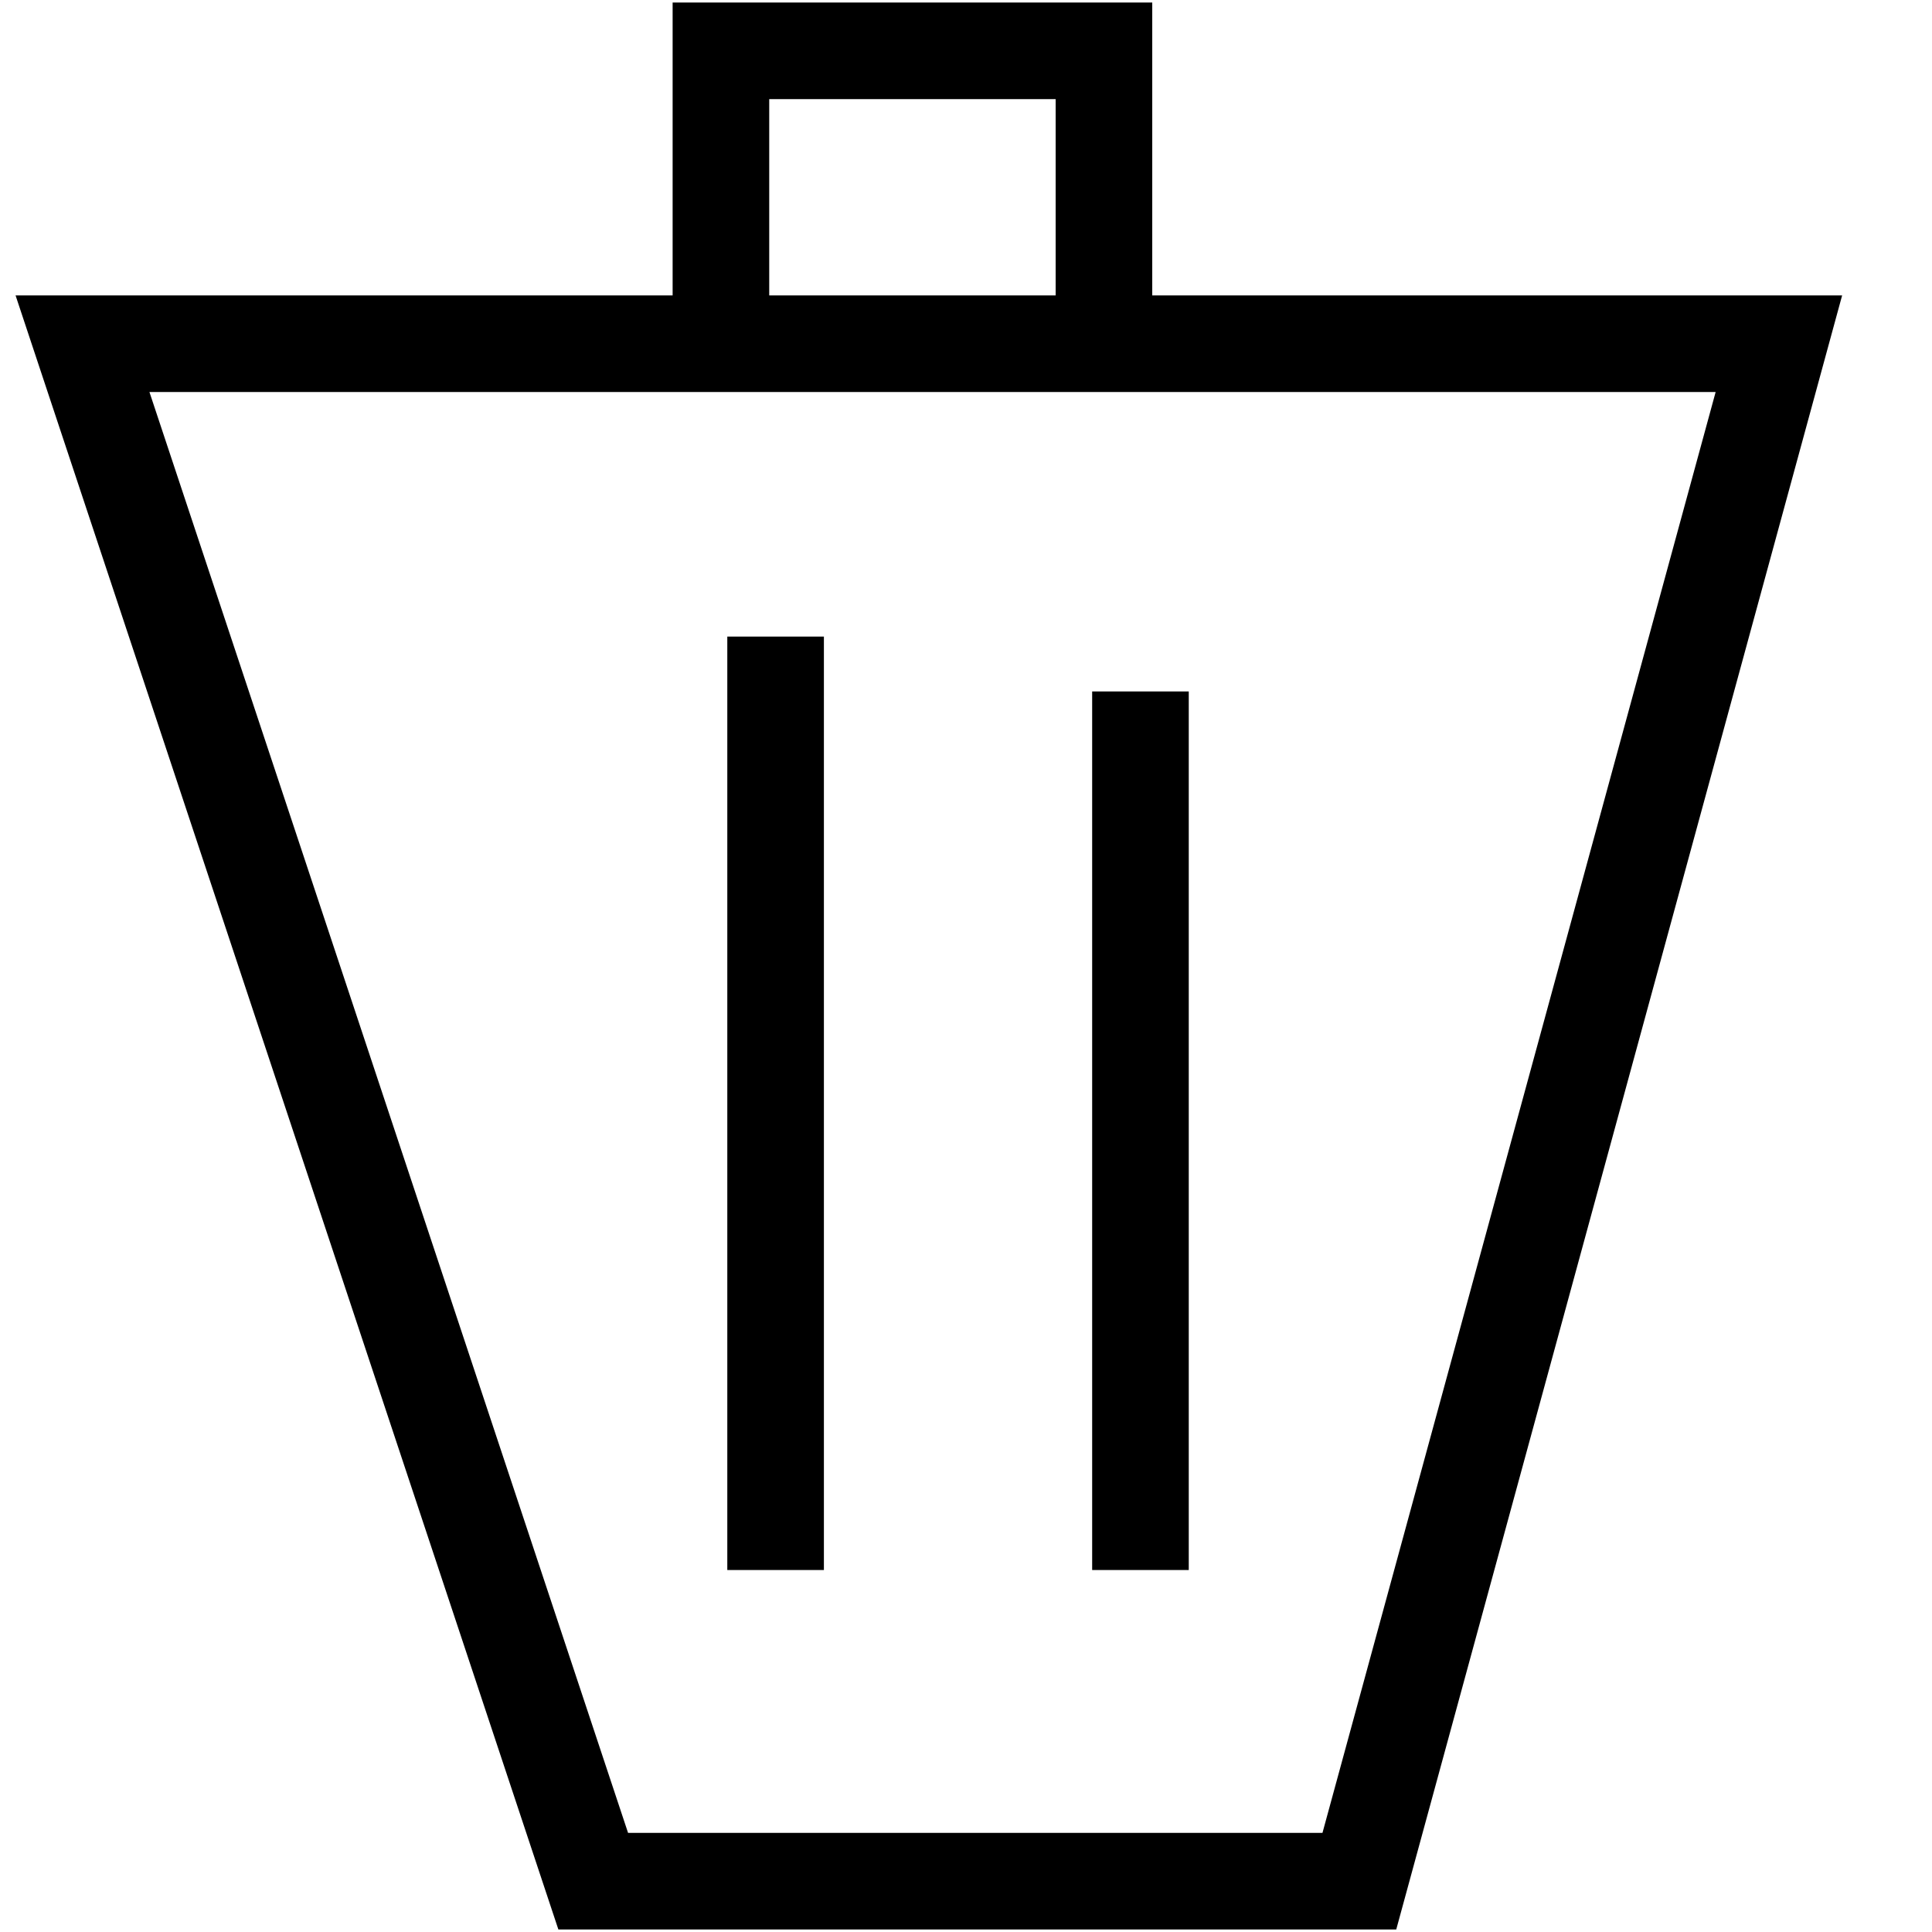
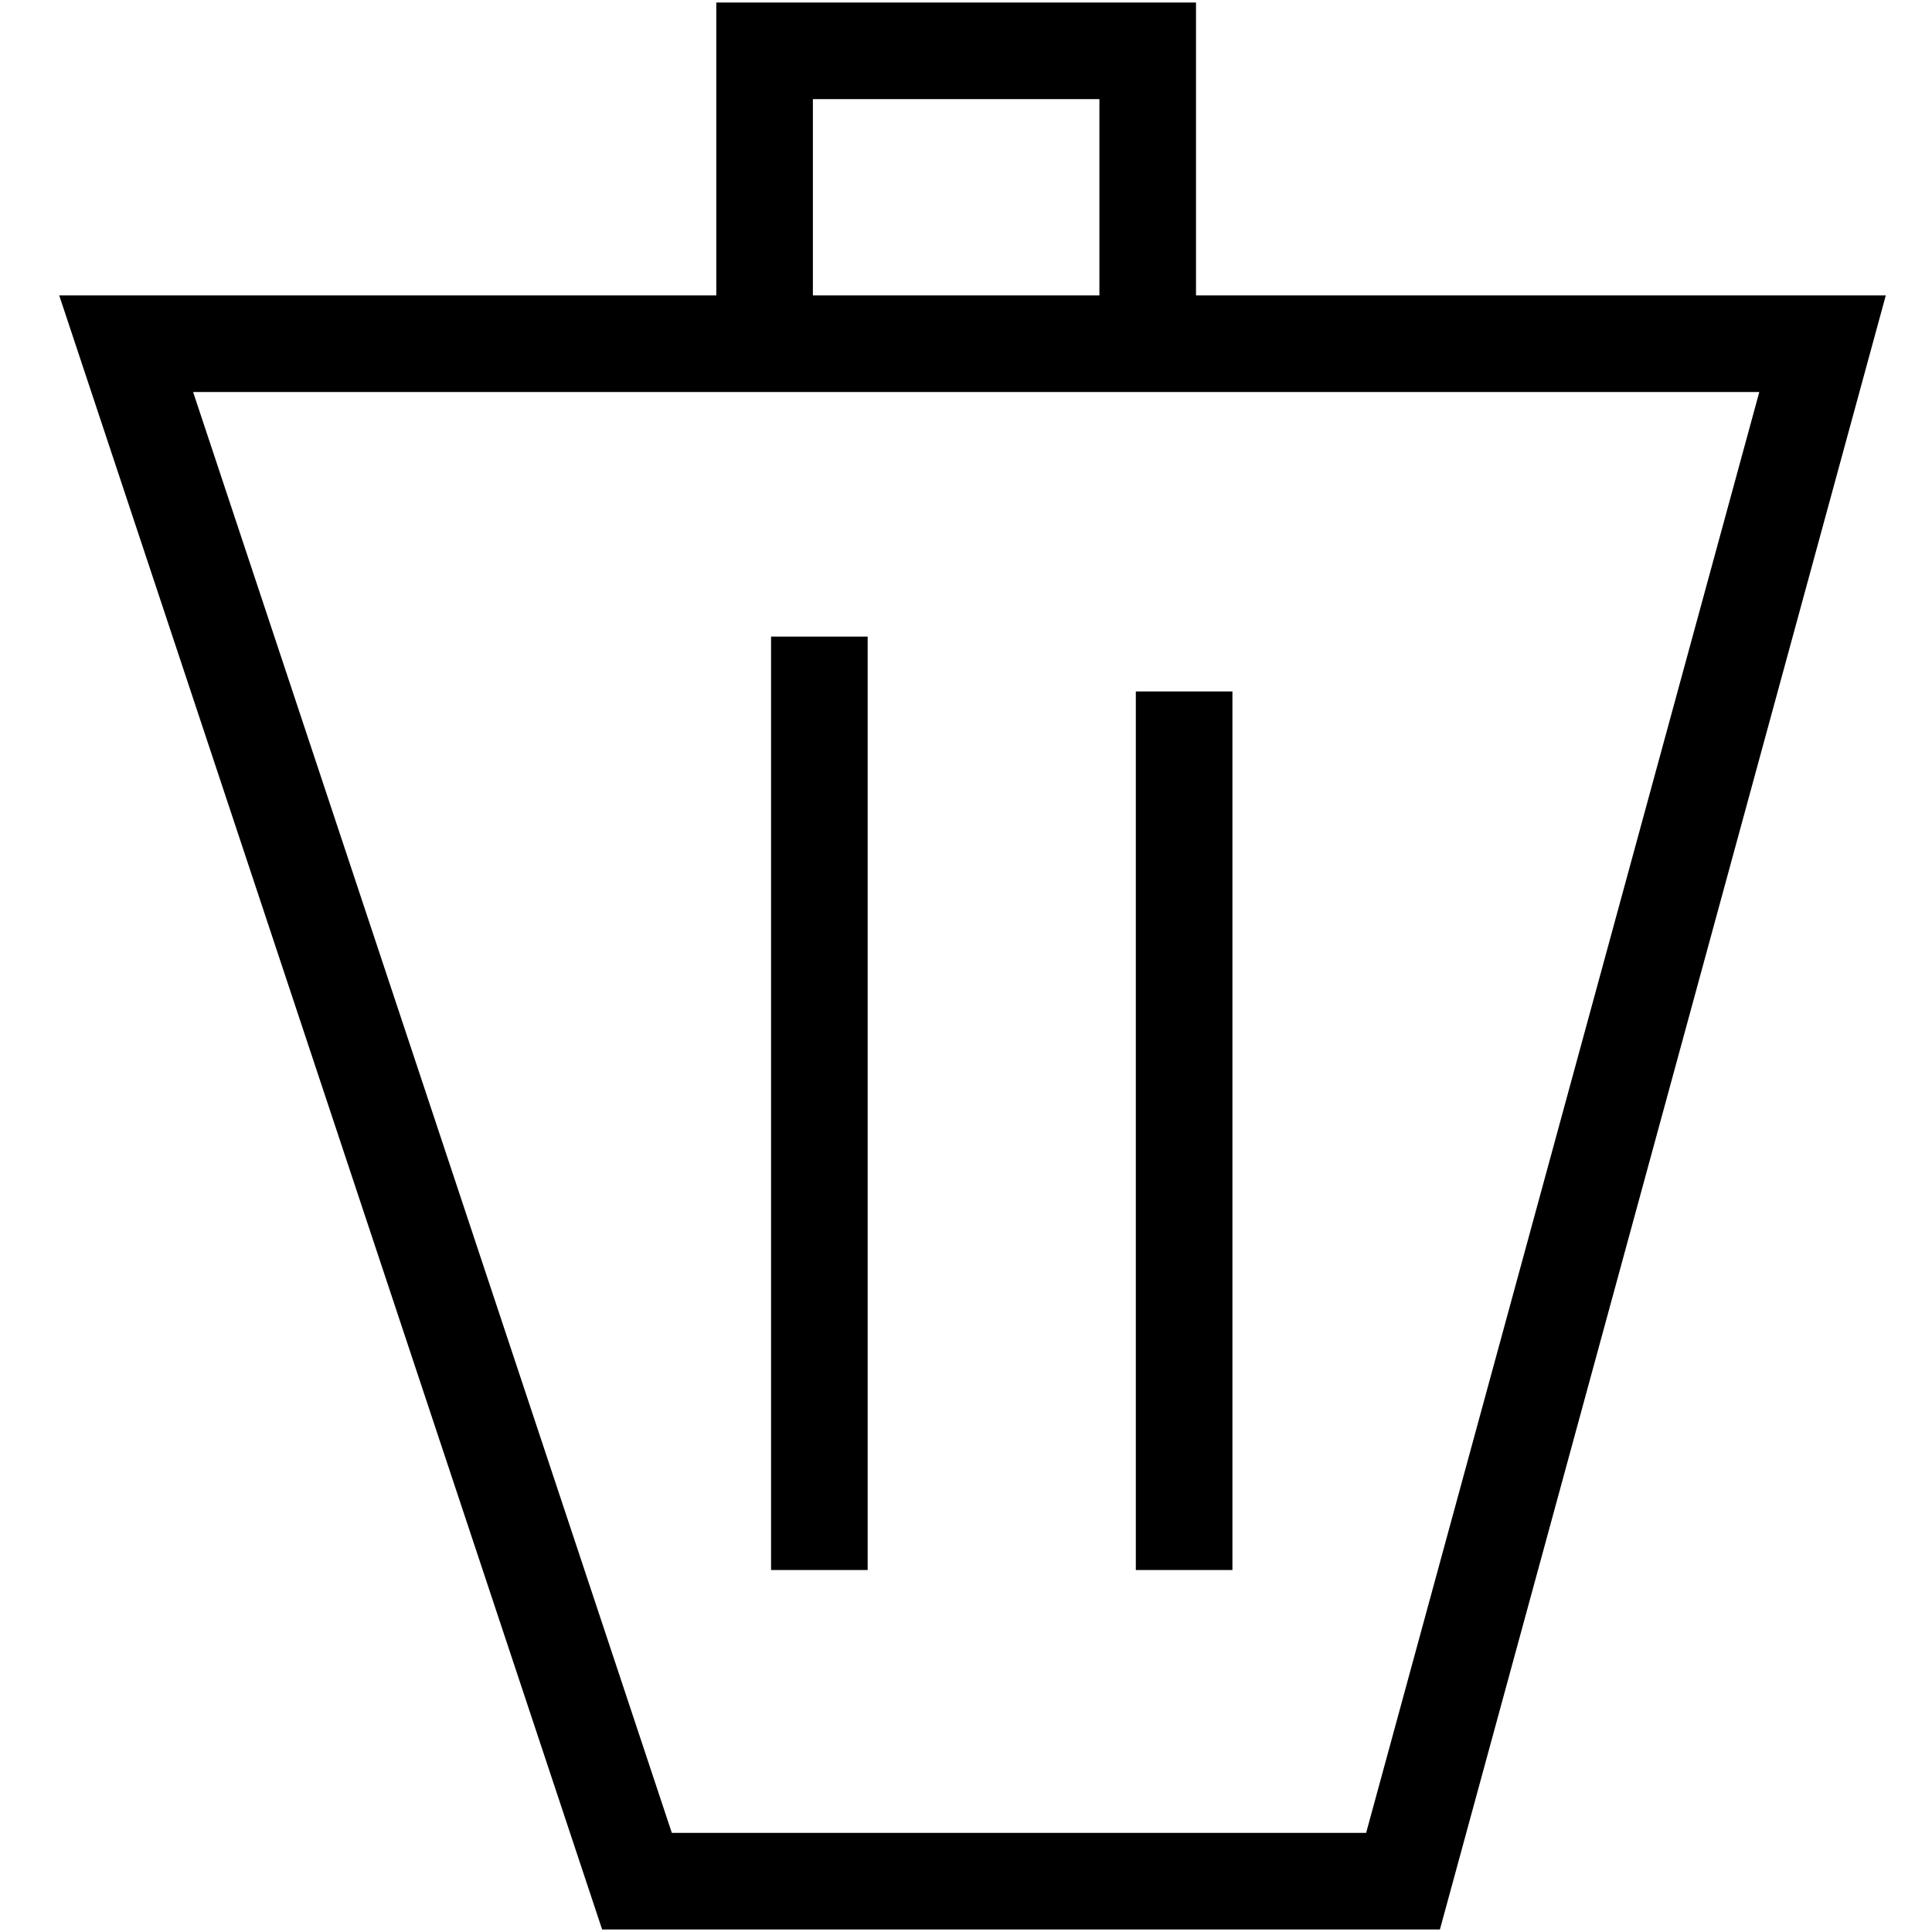
- <svg xmlns="http://www.w3.org/2000/svg" width="20" height="20" viewBox="0 0 20 20" fill="none">
-   <path d="M8.029 16.253V6.59M11.806 16.253V7.158M7.463 3.747V0.526H11.428V3.747M6.141 19.474L0.854 3.558H18.415L14.072 19.474H6.141Z" stroke="black" />
+ <svg xmlns="http://www.w3.org/2000/svg" width="20" height="20" viewBox="0 0 20 20" fill="none" version="1.1" id="svg434">
+   <defs id="defs438" />
+   <path d="M 8.482,16.253 V 6.59 M 12.258,16.253 V 7.158 M 7.915,3.747 V 0.526 H 11.881 V 3.747 M 6.594,19.474 1.306,3.558 H 18.867 l -4.343,15.916 z" stroke="#000000" id="path432" />
</svg>
